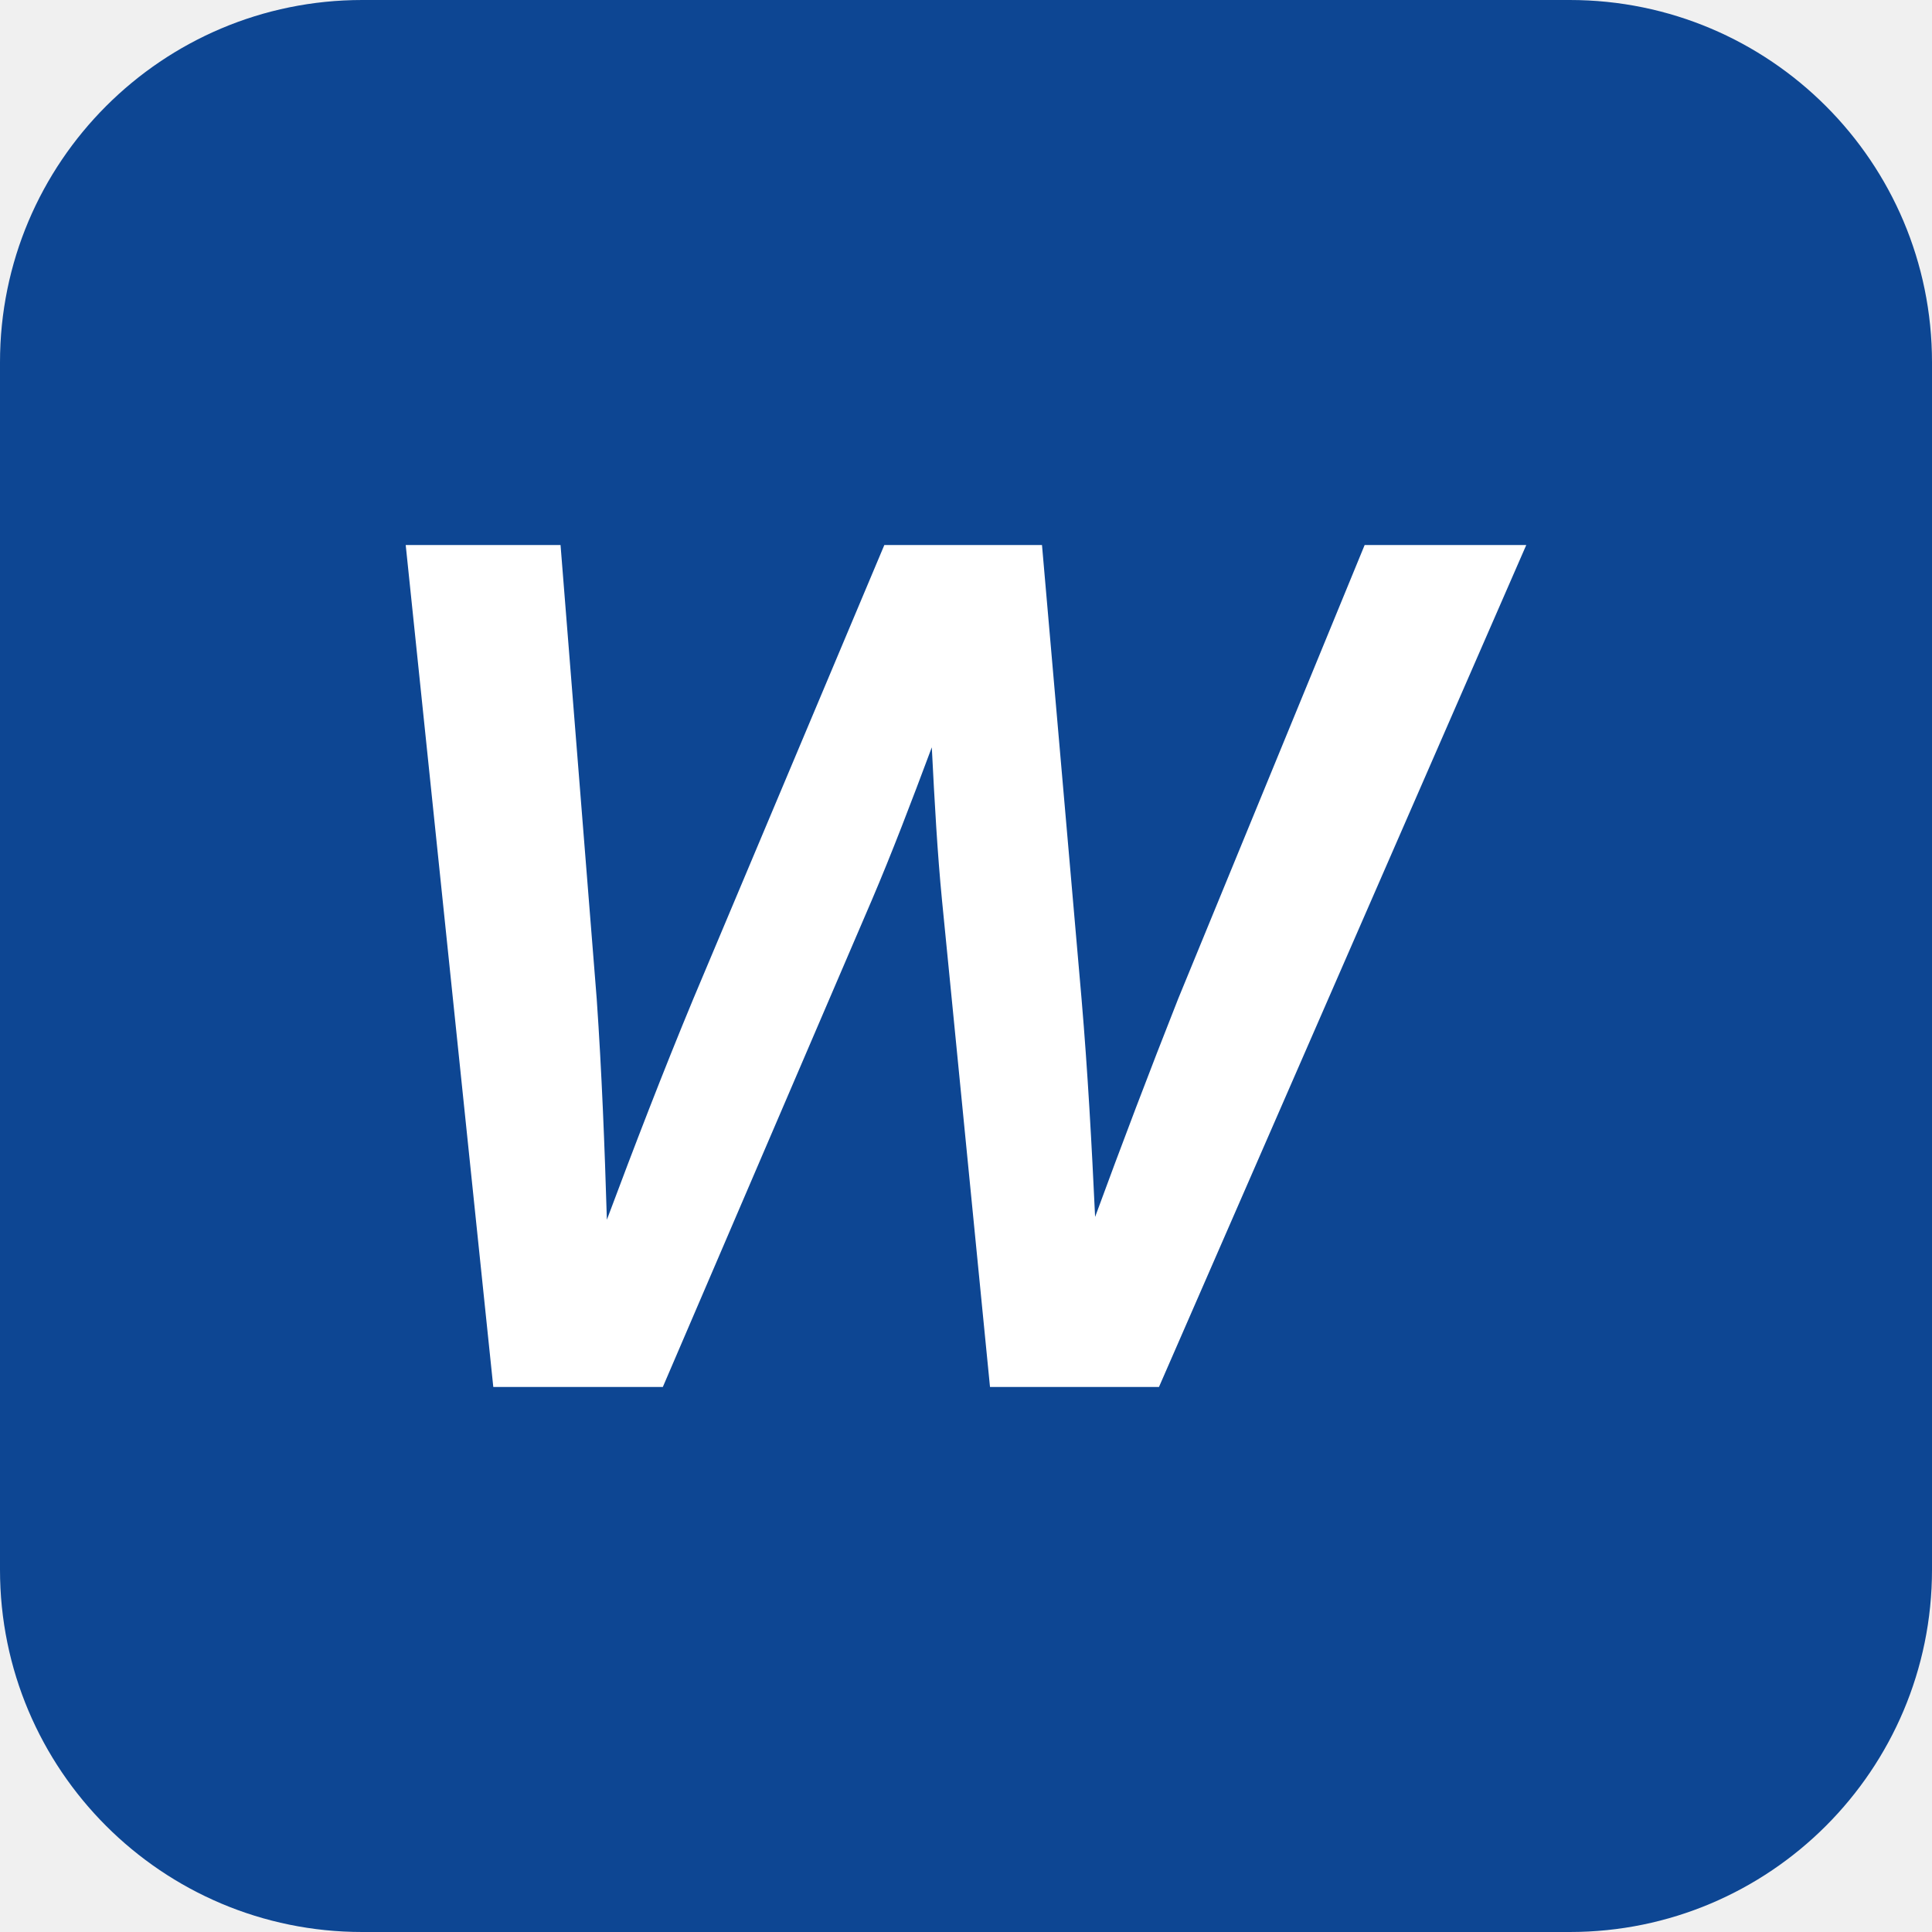
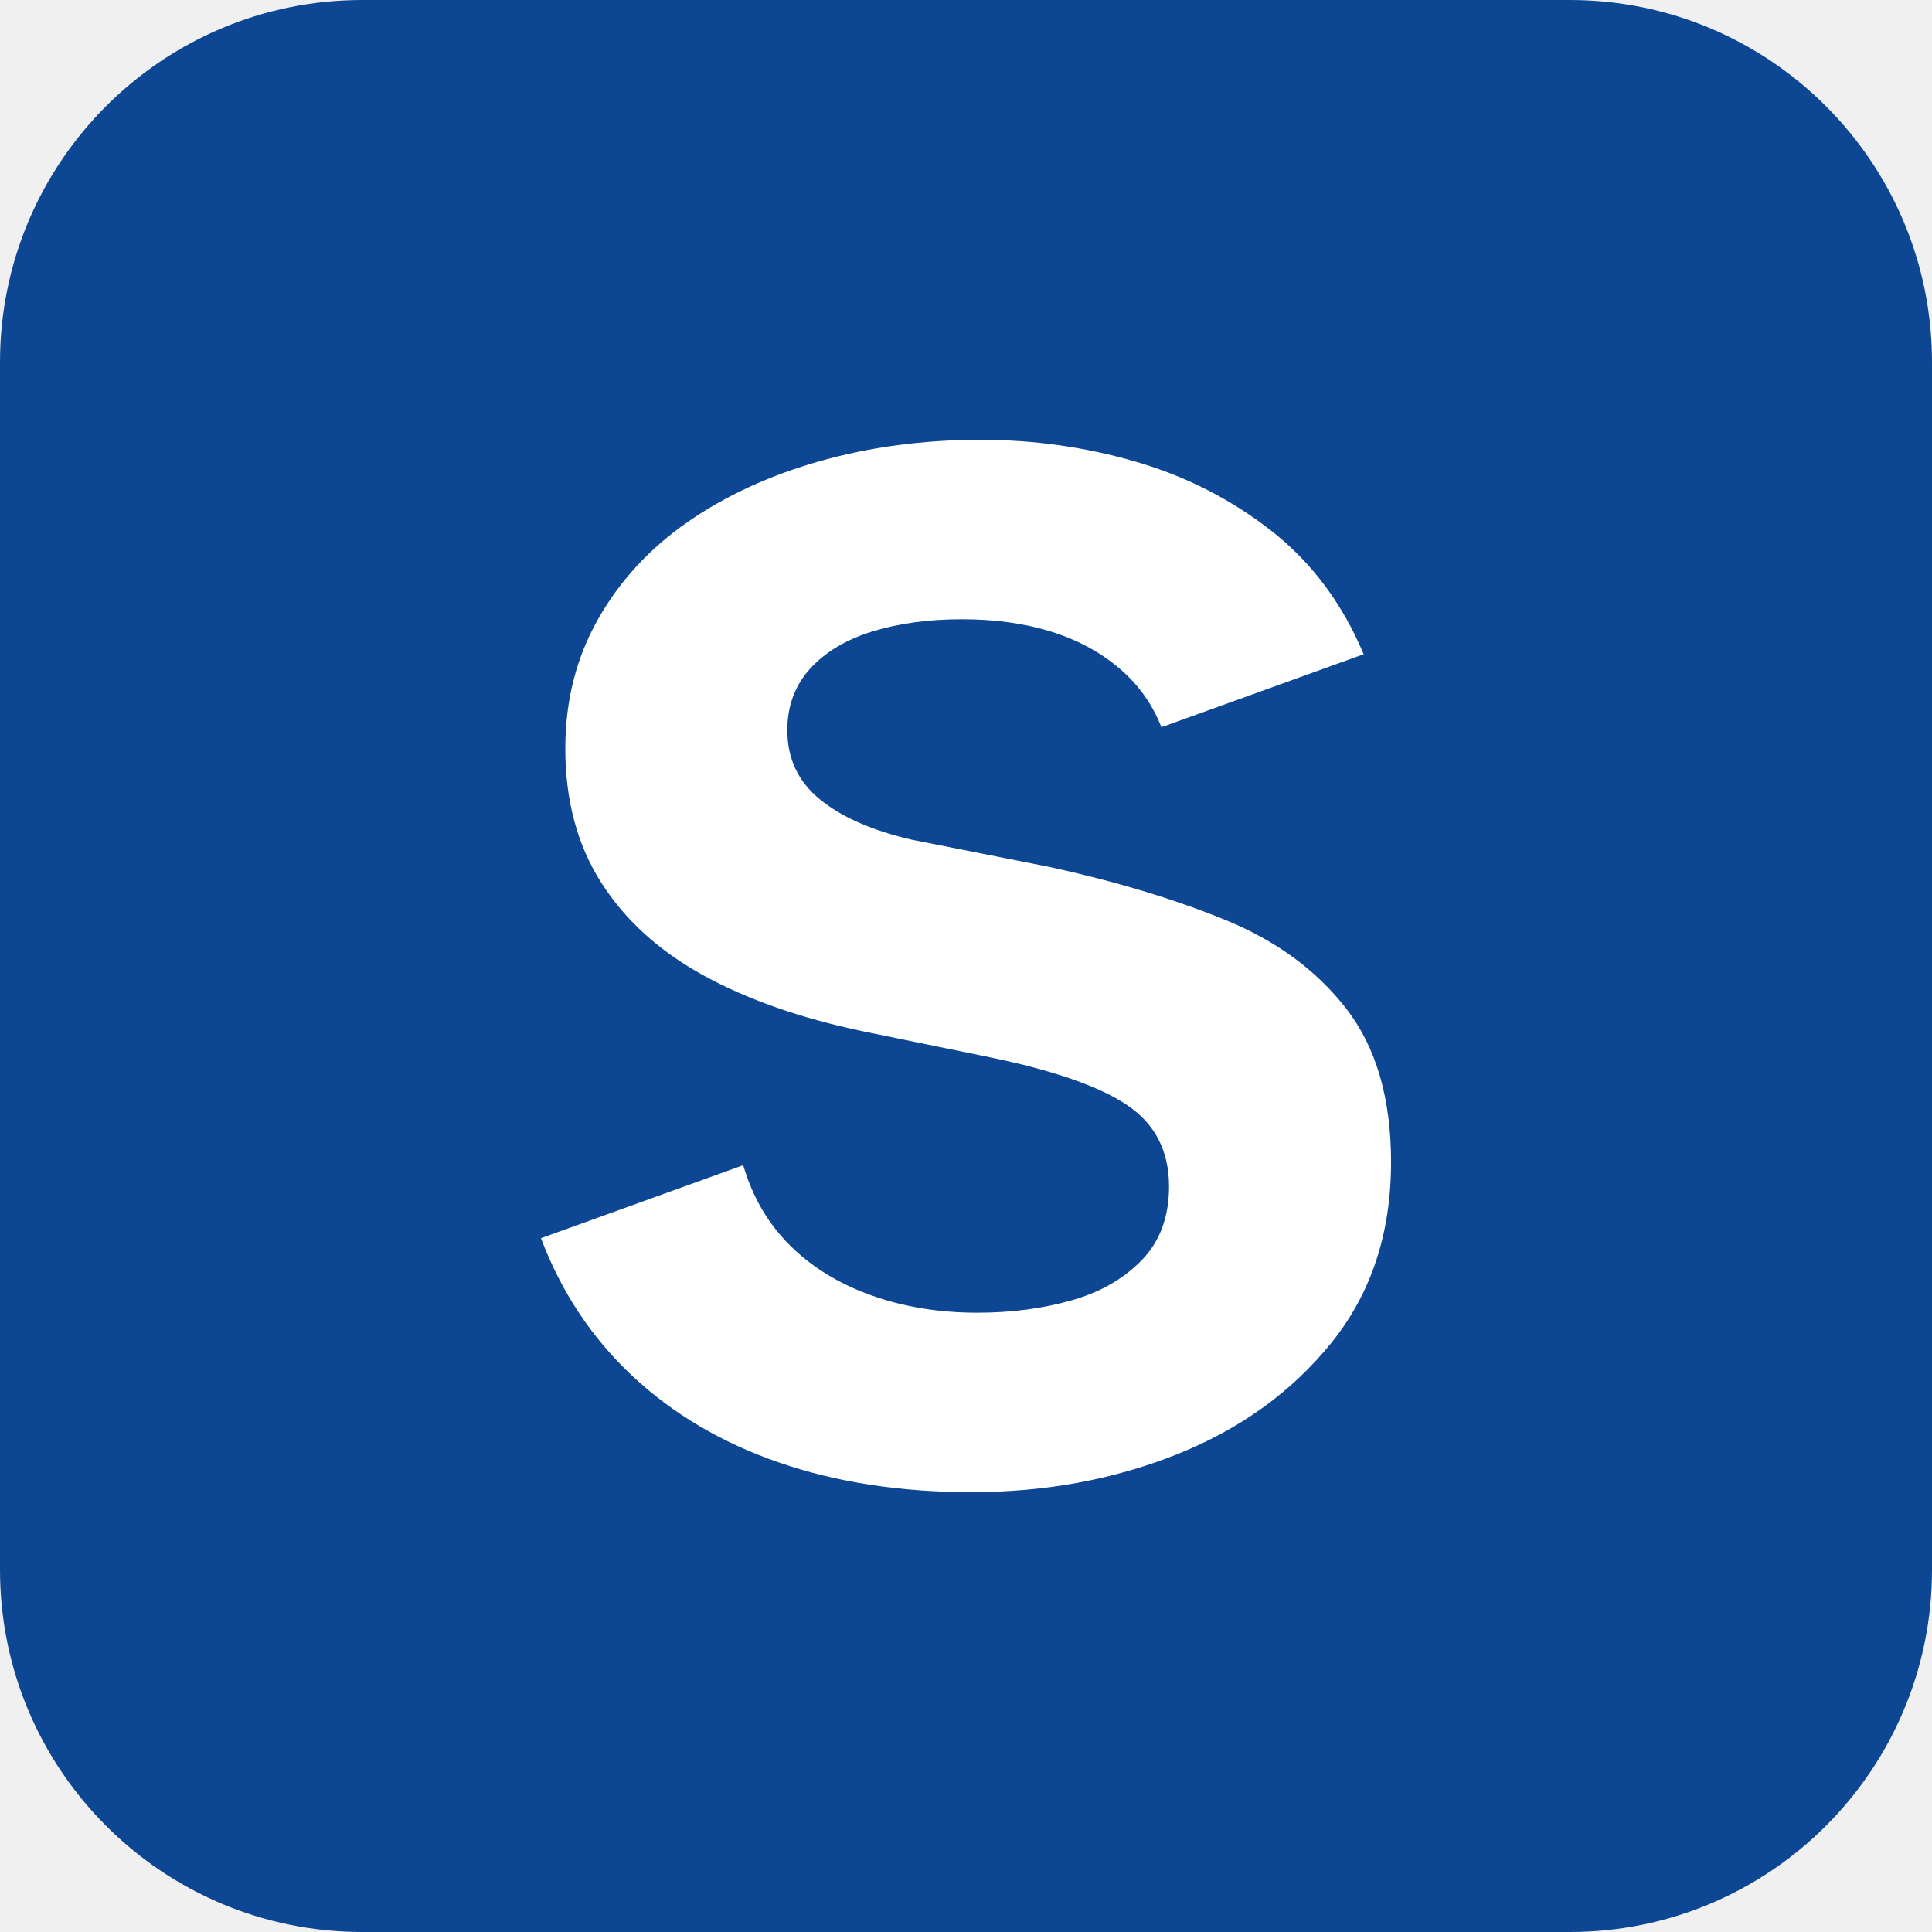
<svg xmlns="http://www.w3.org/2000/svg" width="64" height="64" viewBox="0 0 64 64">
  <rect width="64" height="64" rx="12.0" ry="12.0" fill="#0D4693" />
-   <path d="M327 0H627L997 862C1032 944 1066 1033 1103 1132C1108 1033 1113 944 1121 862L1206 0H1505L2155 1490H1869L1539 687C1488 558 1439 429 1392 301C1386 429 1379 558 1368 687L1298 1490H1019L681 687C627 557 577 427 528 296C524 427 519 557 510 687L446 1490H172Z" fill="#FFFFFF" transform="translate(10.220 45.946) scale(0.018719 -0.018719)" />
+   <path d="M308 -12Q238 -12 181.5 7.5Q125 27 85.0 64.5Q45 102 25 155L158 203Q167 172 188.5 150.5Q210 129 242.0 117.5Q274 106 312 106Q345 106 373.5 114.0Q402 122 420.0 140.5Q438 159 438 189Q438 224 410.5 242.5Q383 261 320 274L237 291Q175 304 131.5 328.0Q88 352 64.5 389.0Q41 426 41 477Q41 524 62.5 562.0Q84 600 121.5 626.0Q159 652 208.5 666.0Q258 680 314 680Q367 680 416.5 665.5Q466 651 505.5 620.0Q545 589 566 539L433 491Q424 514 405.0 530.0Q386 546 360.0 554.0Q334 562 302 562Q269 562 243.0 554.0Q217 546 202.0 529.5Q187 513 187 489Q187 461 208.5 443.5Q230 426 269 417L360 399Q424 385 474.5 364.5Q525 344 554.5 306.0Q584 268 584 205Q584 135 545.0 86.5Q506 38 443.5 13.0Q381 -12 308 -12Z" fill="#FFFFFF" transform="translate(16.661 48.825) scale(0.050376 -0.050376)" />
</svg>
